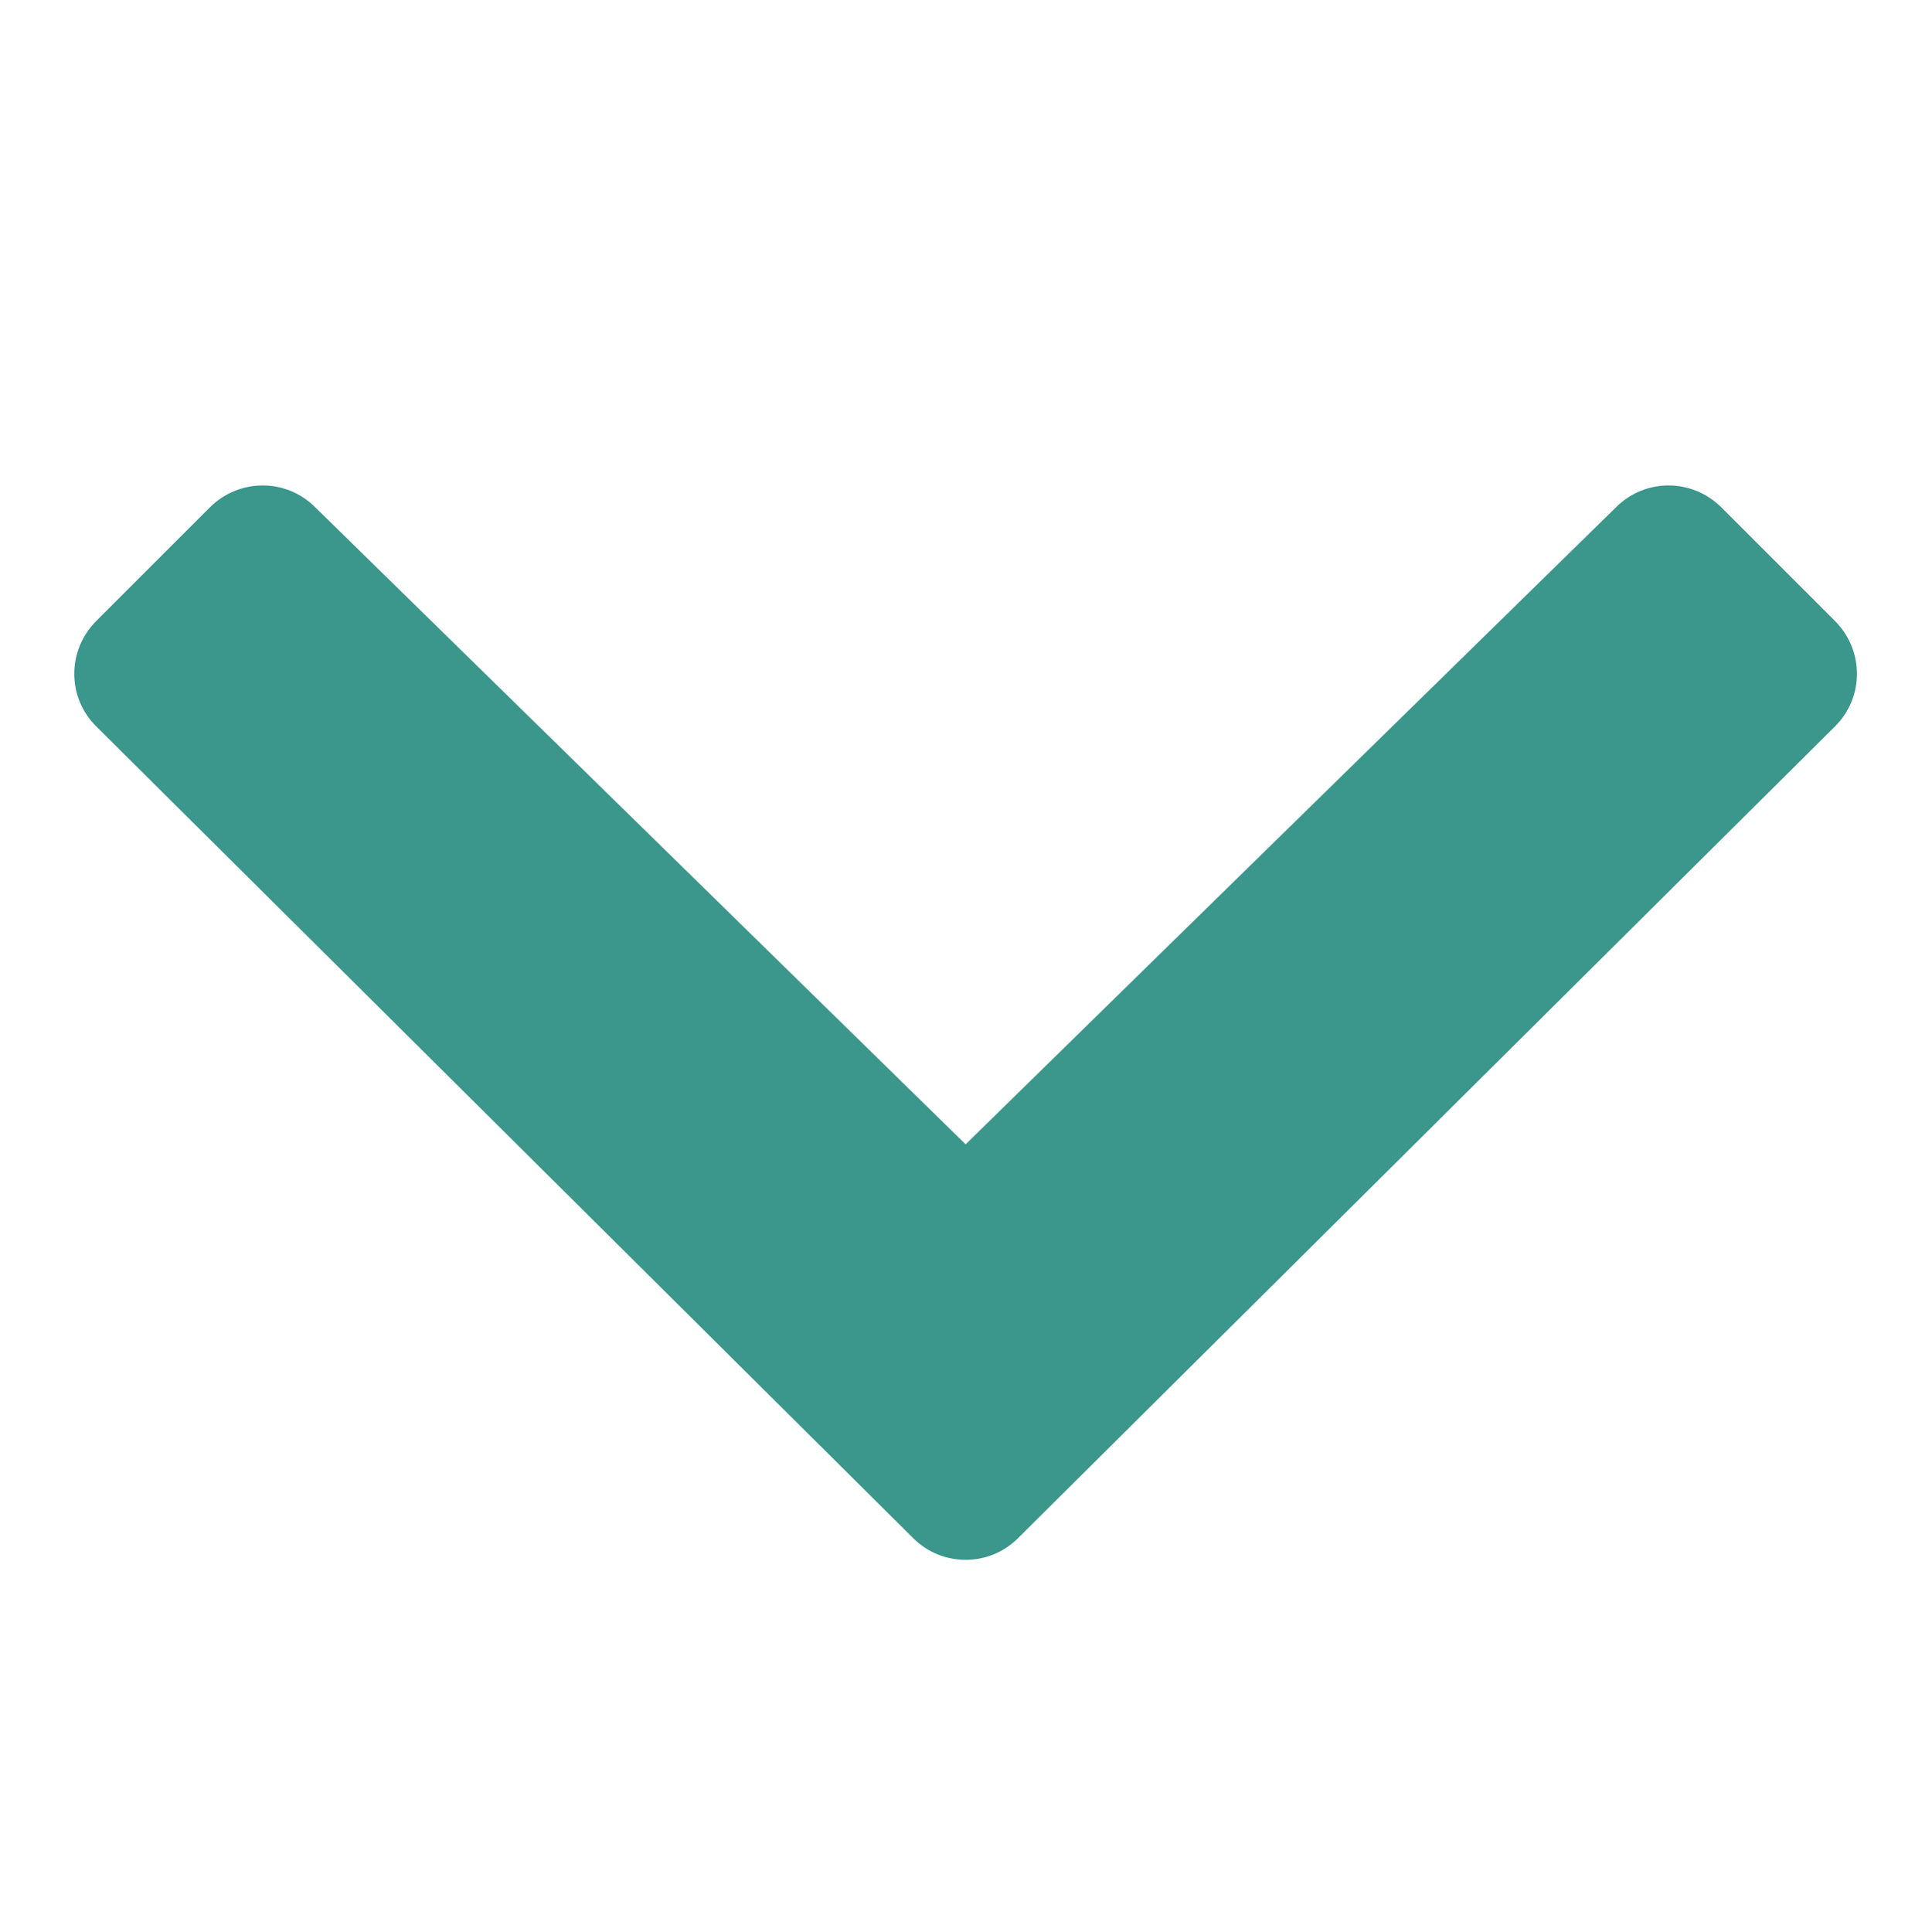
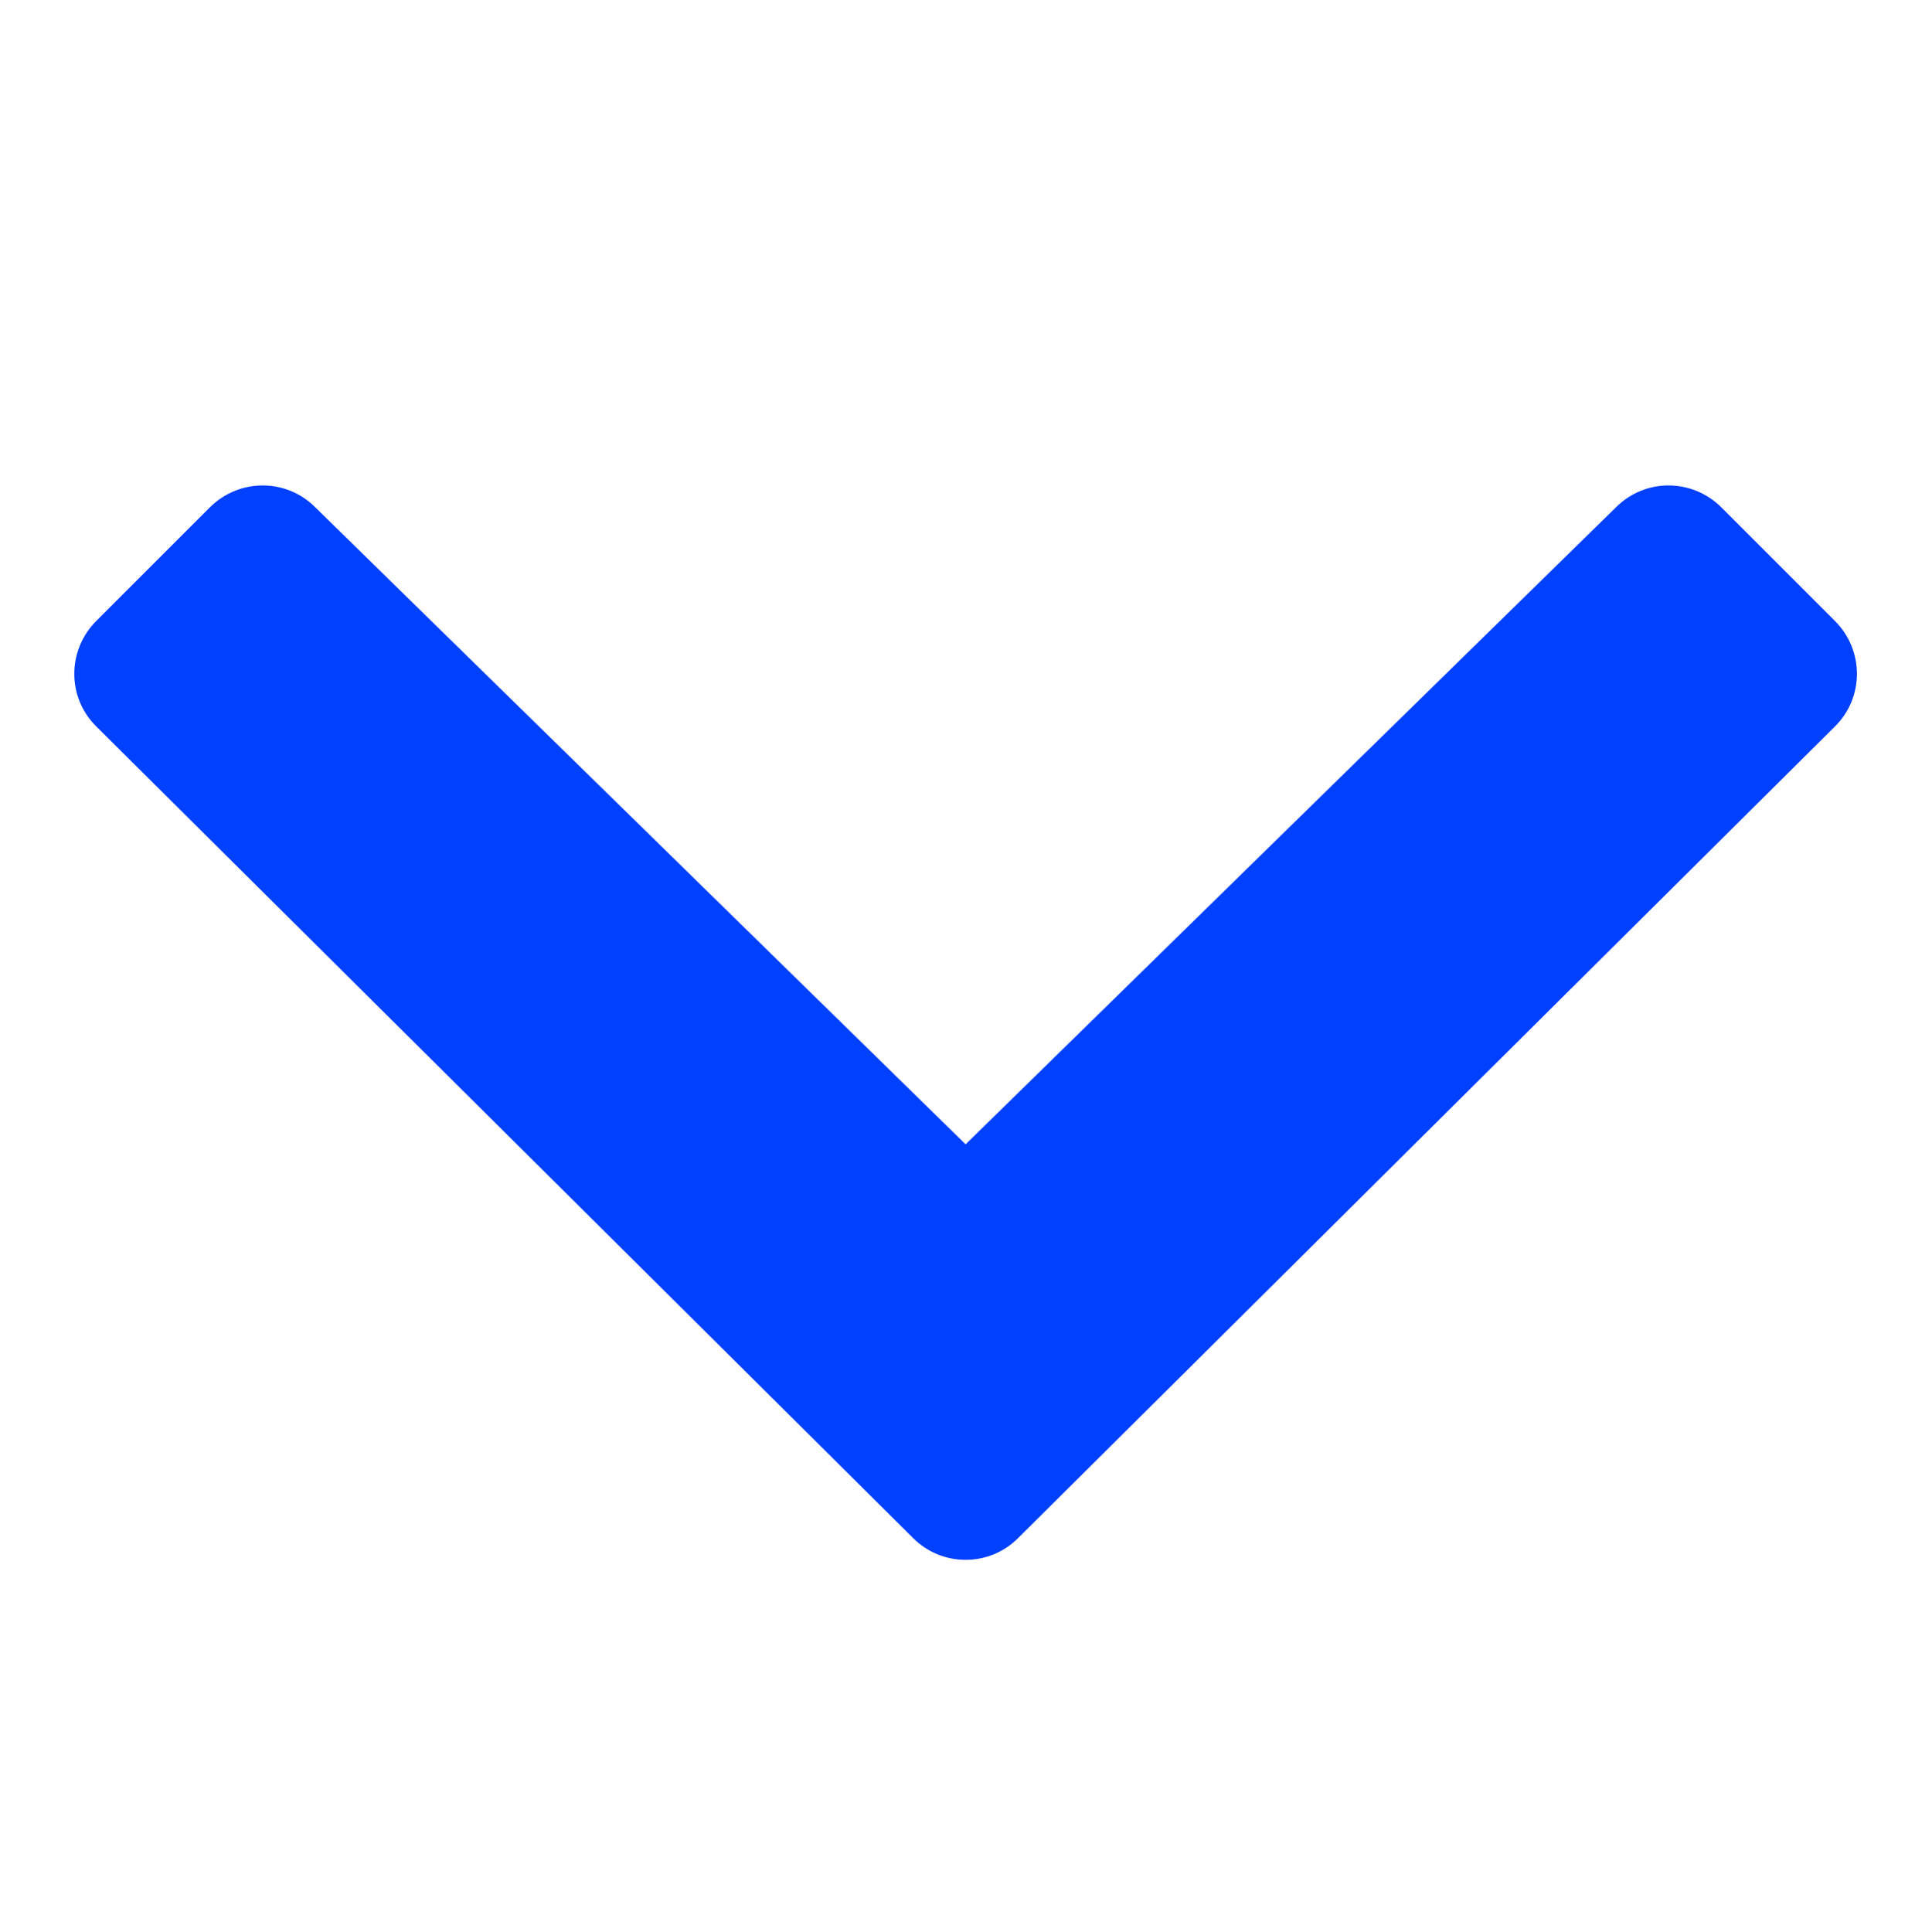
<svg xmlns="http://www.w3.org/2000/svg" width="26pt" height="26pt" viewBox="0 0 26 26" version="1.1">
  <g id="surface25270463">
-     <path style=" stroke:none;fill-rule:nonzero;fill:#3b968b;fill-opacity:1;" d="M 13 15.406 L 21.766 6.82 C 22.156 6.438 22.781 6.441 23.172 6.828 L 24.707 8.363 C 25.098 8.758 25.098 9.391 24.703 9.781 L 13.707 20.707 C 13.512 20.902 13.258 21 13 21 C 12.742 21 12.488 20.902 12.293 20.707 L 1.297 9.781 C 0.902 9.391 0.902 8.758 1.293 8.363 L 2.828 6.828 C 3.219 6.441 3.844 6.438 4.234 6.82 Z M 13 15.406 " />
+     <path style=" stroke:none;fill-rule:nonzero;fill:rgb(0%,25.098%,100%);fill-opacity:1;" d="M 13 15.406 L 21.766 6.82 C 22.156 6.438 22.781 6.441 23.172 6.828 L 24.707 8.363 C 25.098 8.758 25.098 9.391 24.703 9.781 L 13.707 20.707 C 13.512 20.902 13.258 21 13 21 C 12.742 21 12.488 20.902 12.293 20.707 L 1.297 9.781 C 0.902 9.391 0.902 8.758 1.293 8.363 L 2.828 6.828 C 3.219 6.441 3.844 6.438 4.234 6.82 Z M 13 15.406 " />
  </g>
</svg>
